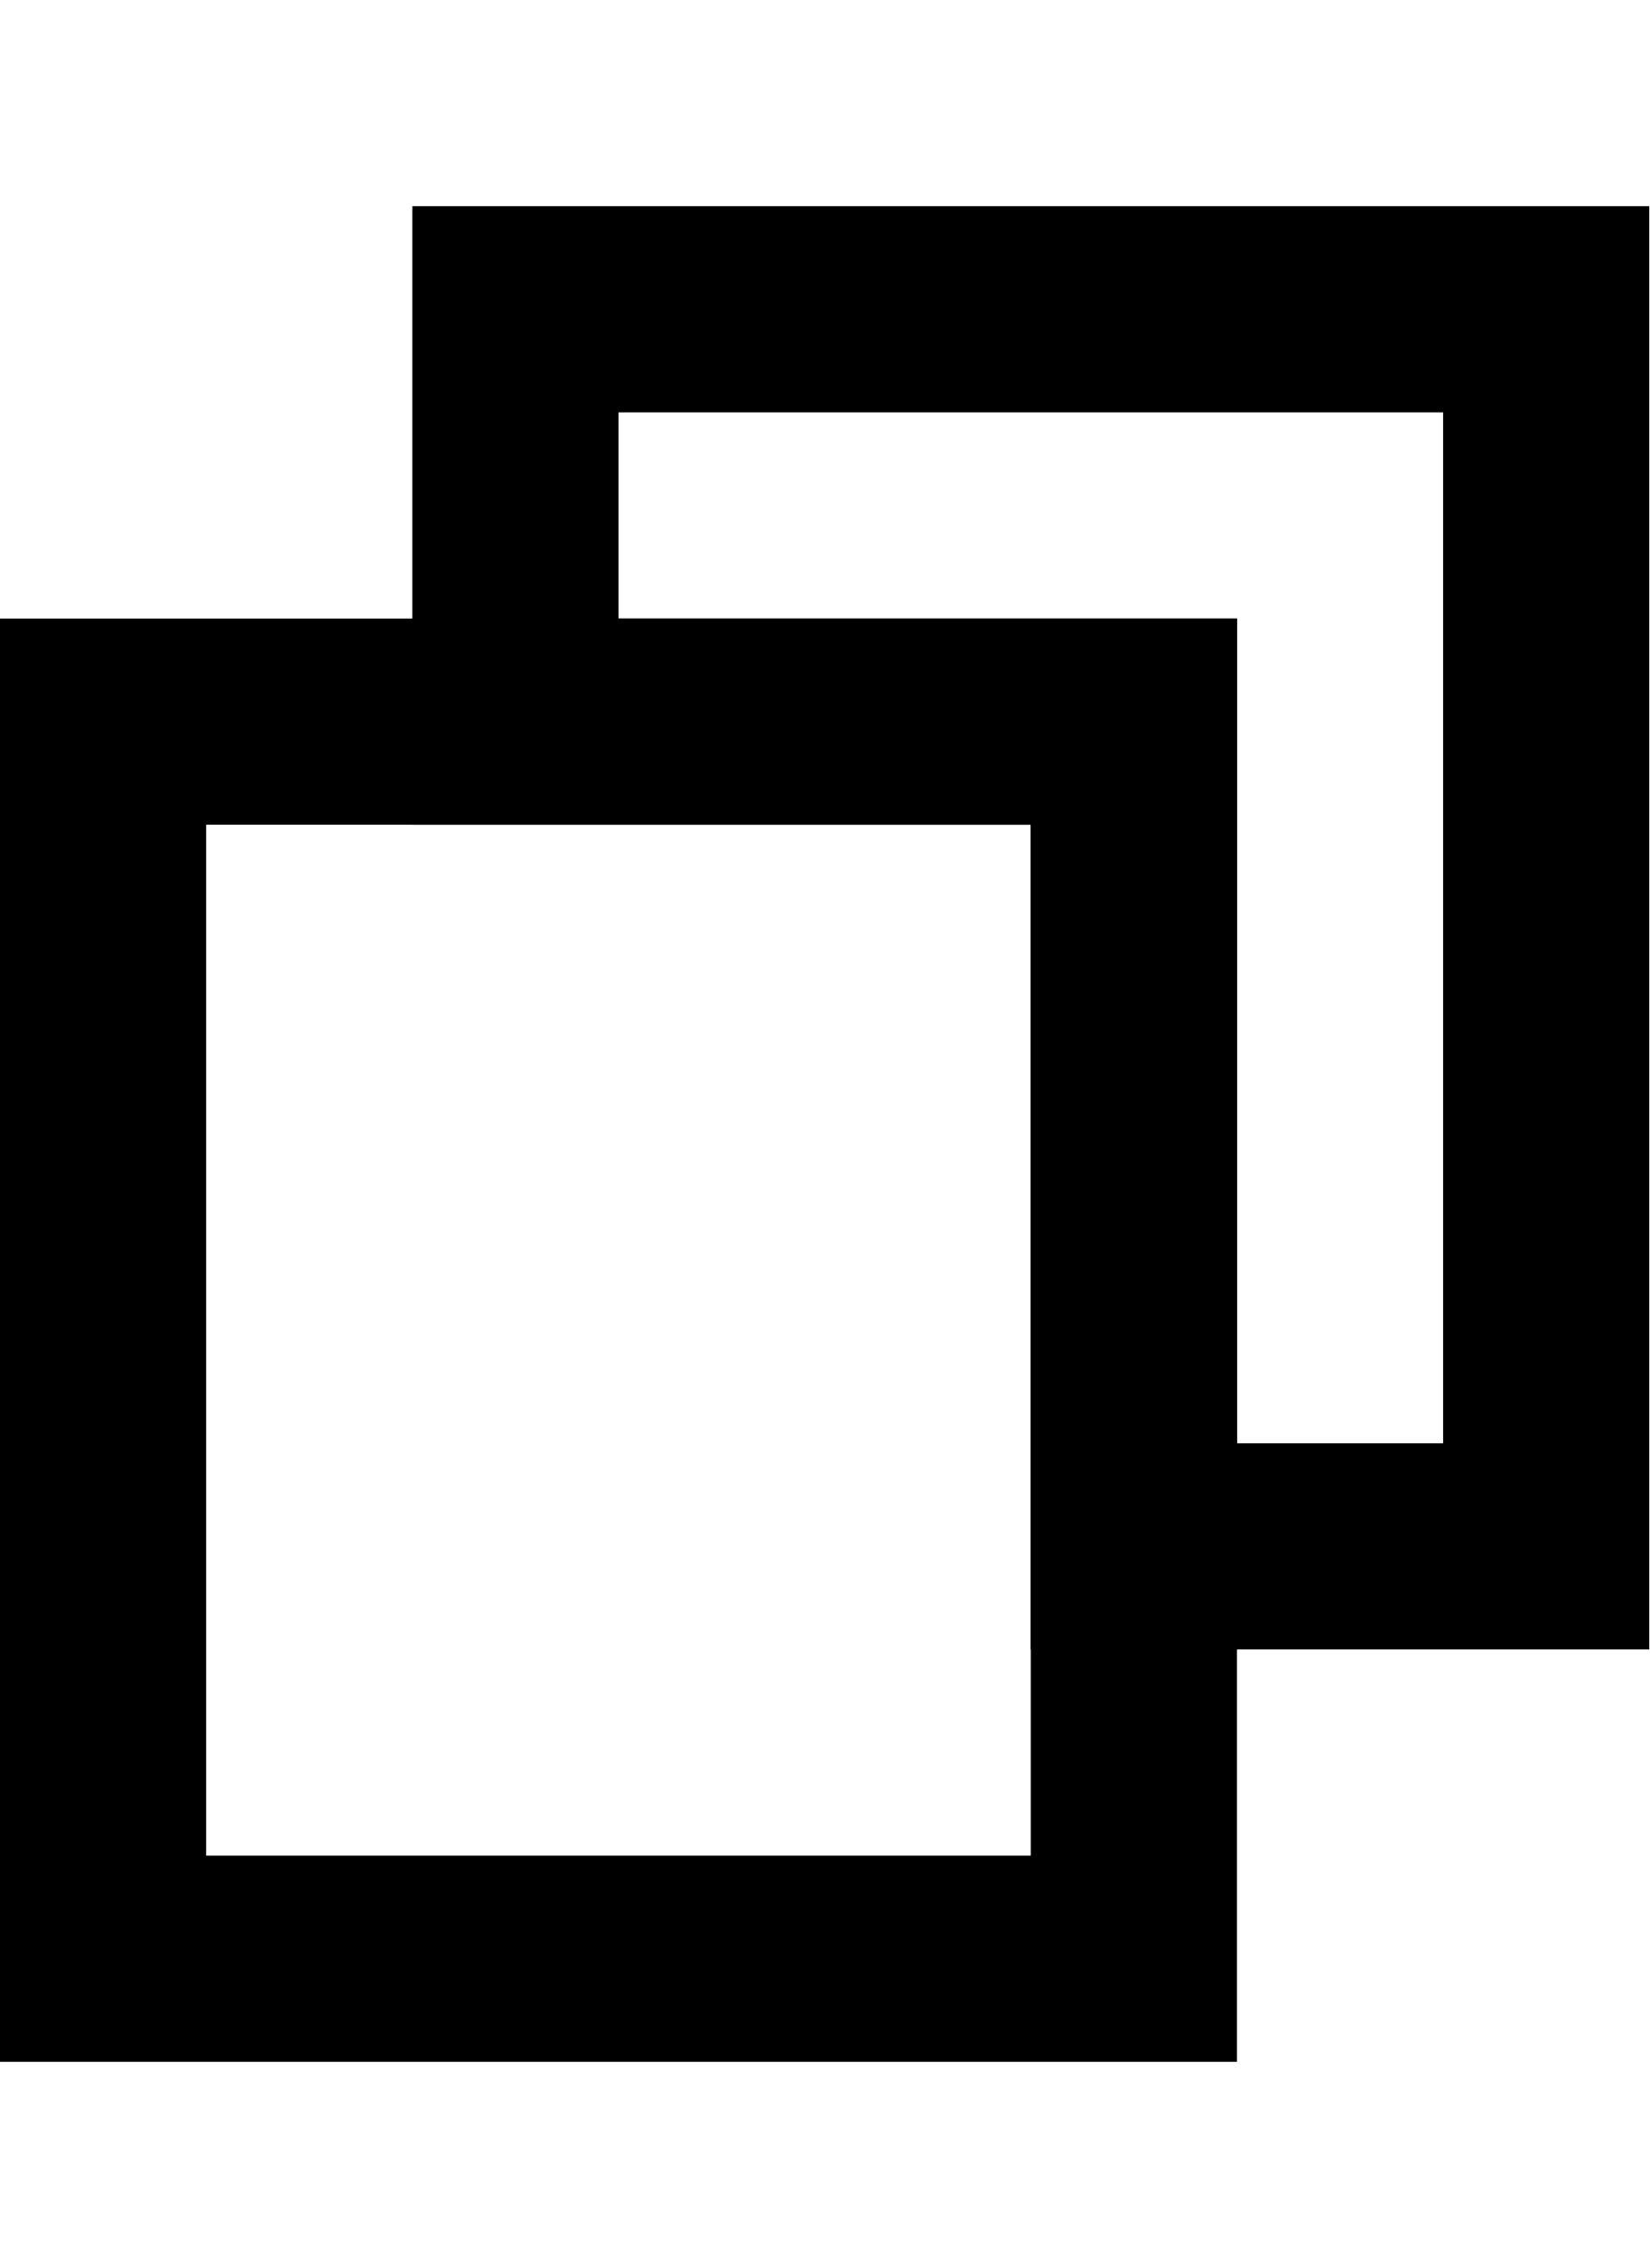
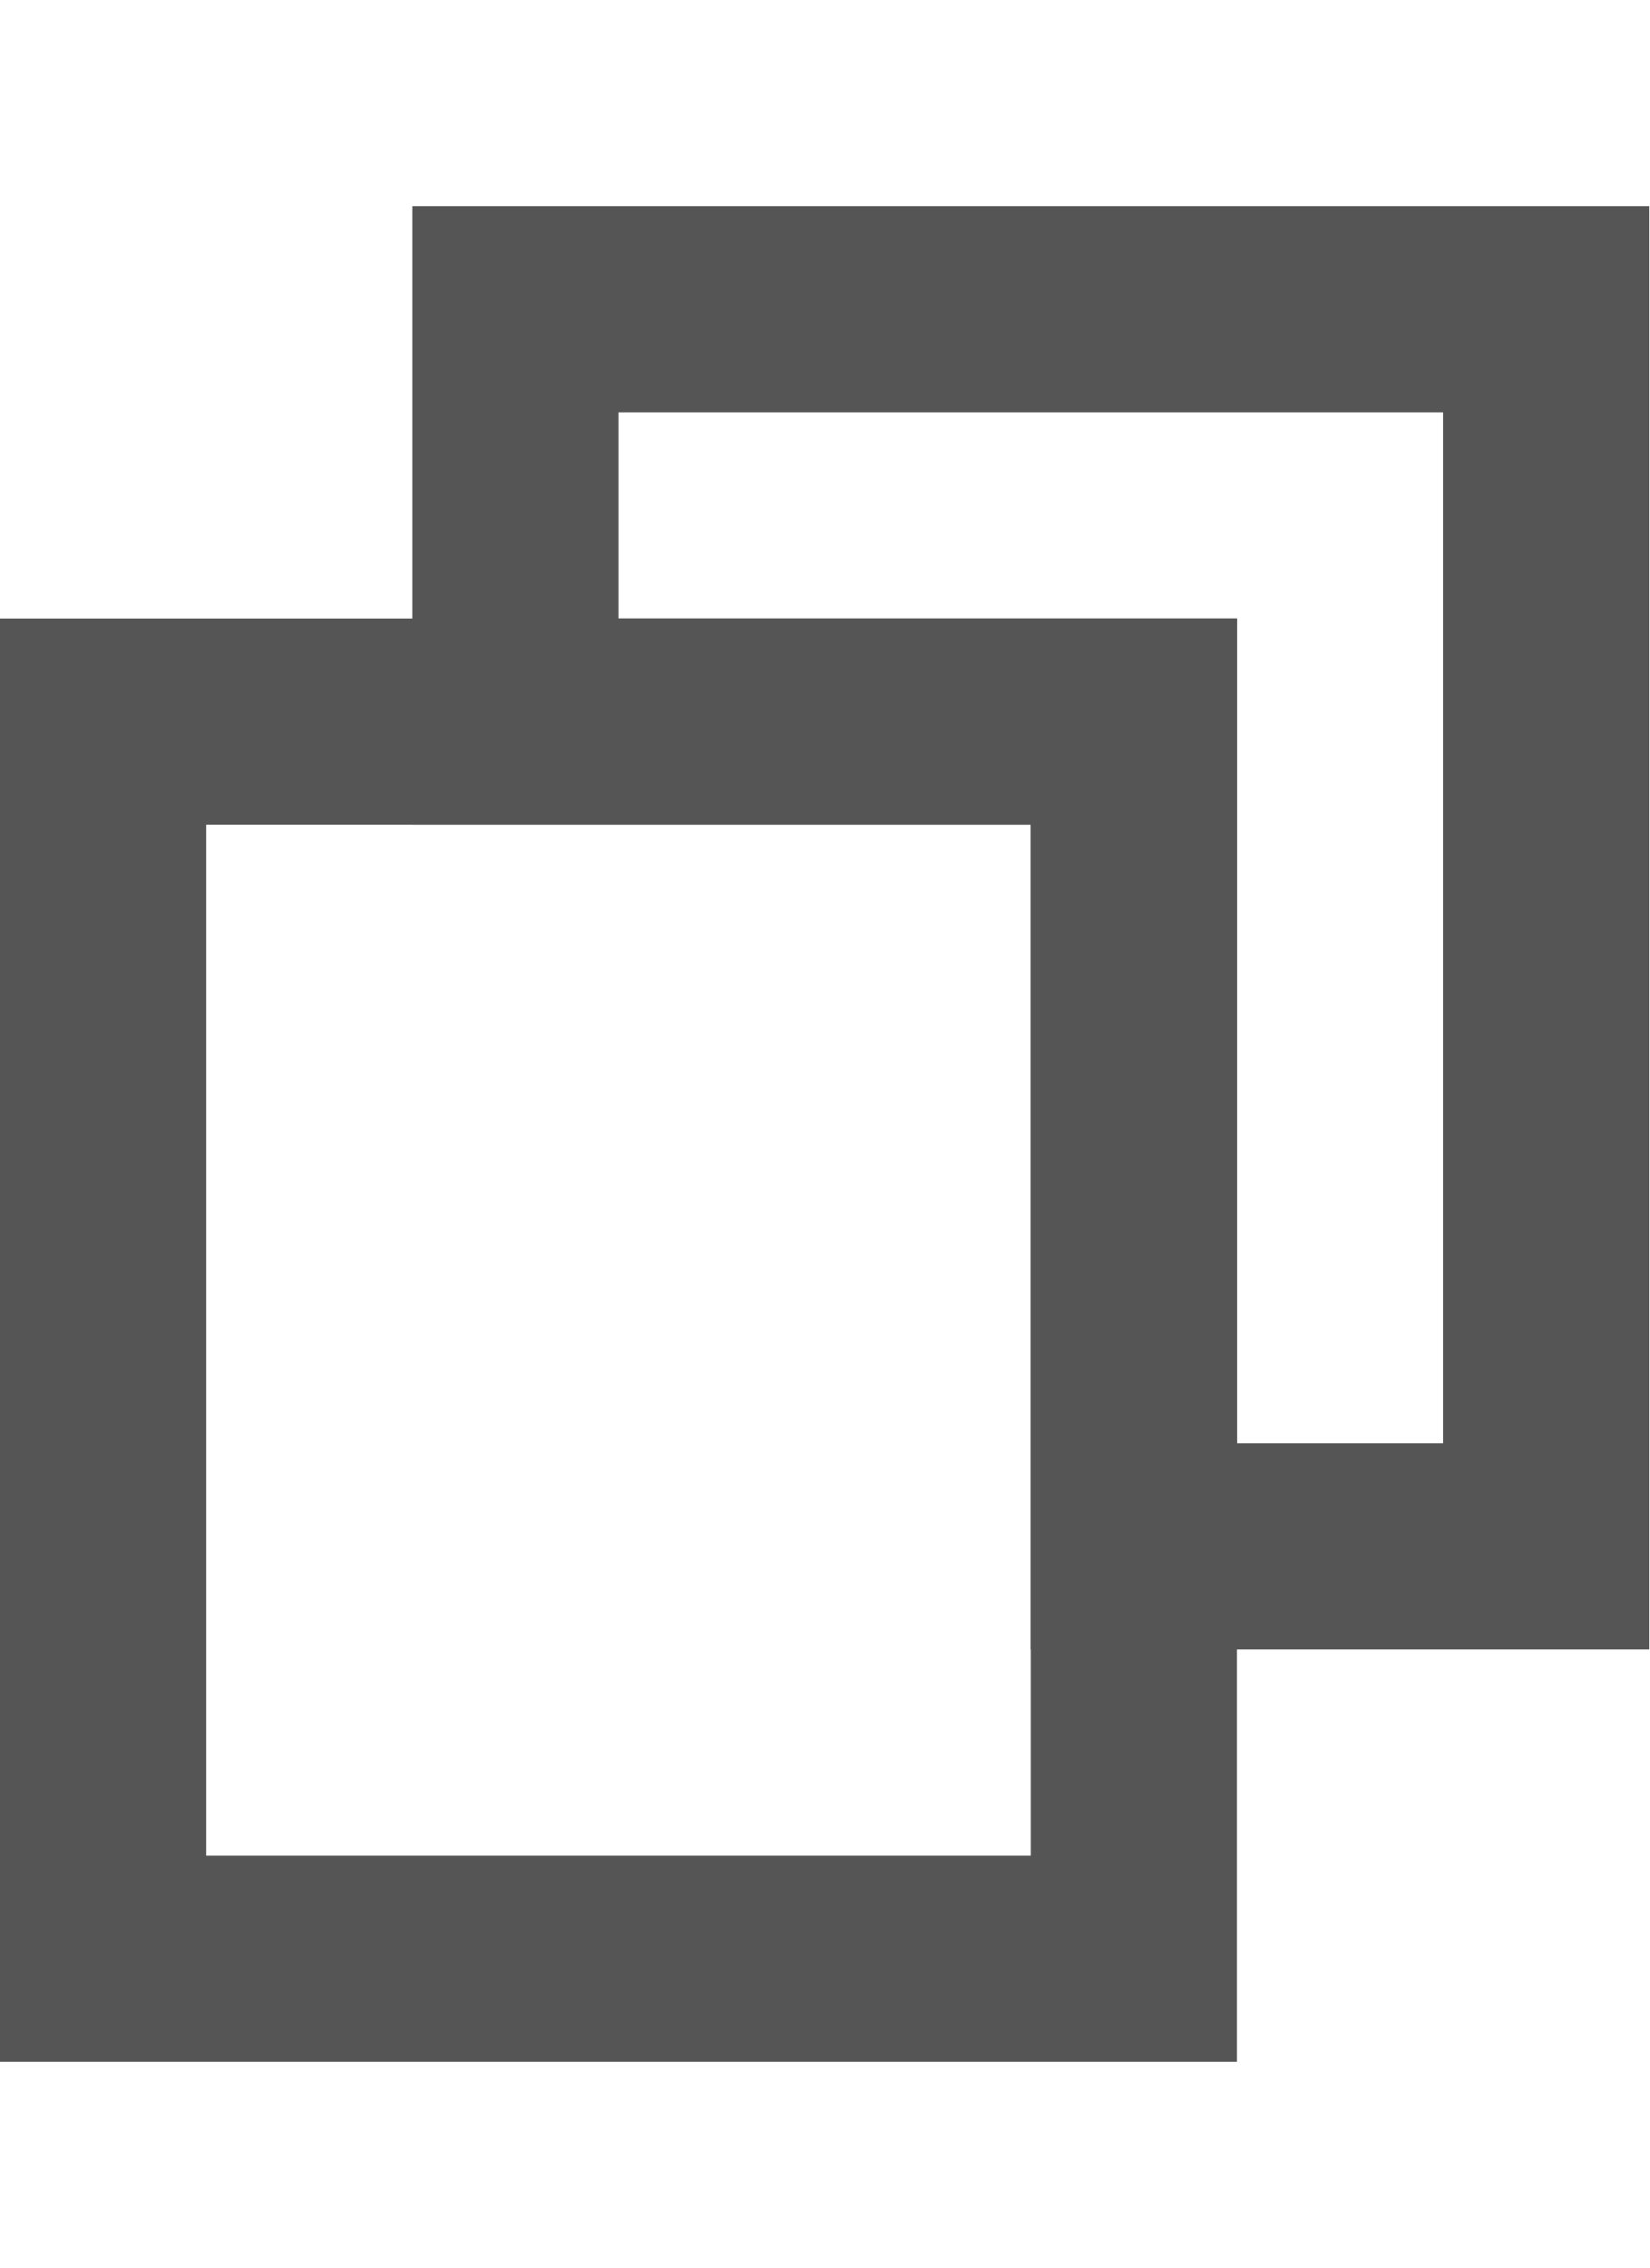
<svg xmlns="http://www.w3.org/2000/svg" viewBox="0 0 8 11">
  <defs>
-     <style>.cls-1{fill:none;}</style>
+     <style>.cls-1{fill:#555;}.cls-2{fill:none;}</style>
  </defs>
  <g id="Layer_2" data-name="Layer 2">
    <g id="Layer_45" data-name="Layer 45">
-       <path d="M7,2V7H6V3H3V2H7M8,1H2V4H5V8H8V1Z" />
-       <path d="M5,4V9H1V4H5M6,3H0v7H6V3Z" />
-       <rect class="cls-1" width="8" height="11" />
+       <path class="cls-1" d="M7,2V7H6V3H3V2H7M8,1H2V4H5V8H8V1Z" />
+       <path class="cls-1" d="M5,4V9H1V4H5M6,3H0v7H6V3Z" />
+       <rect class="cls-2" width="8" height="11" />
    </g>
  </g>
</svg>
